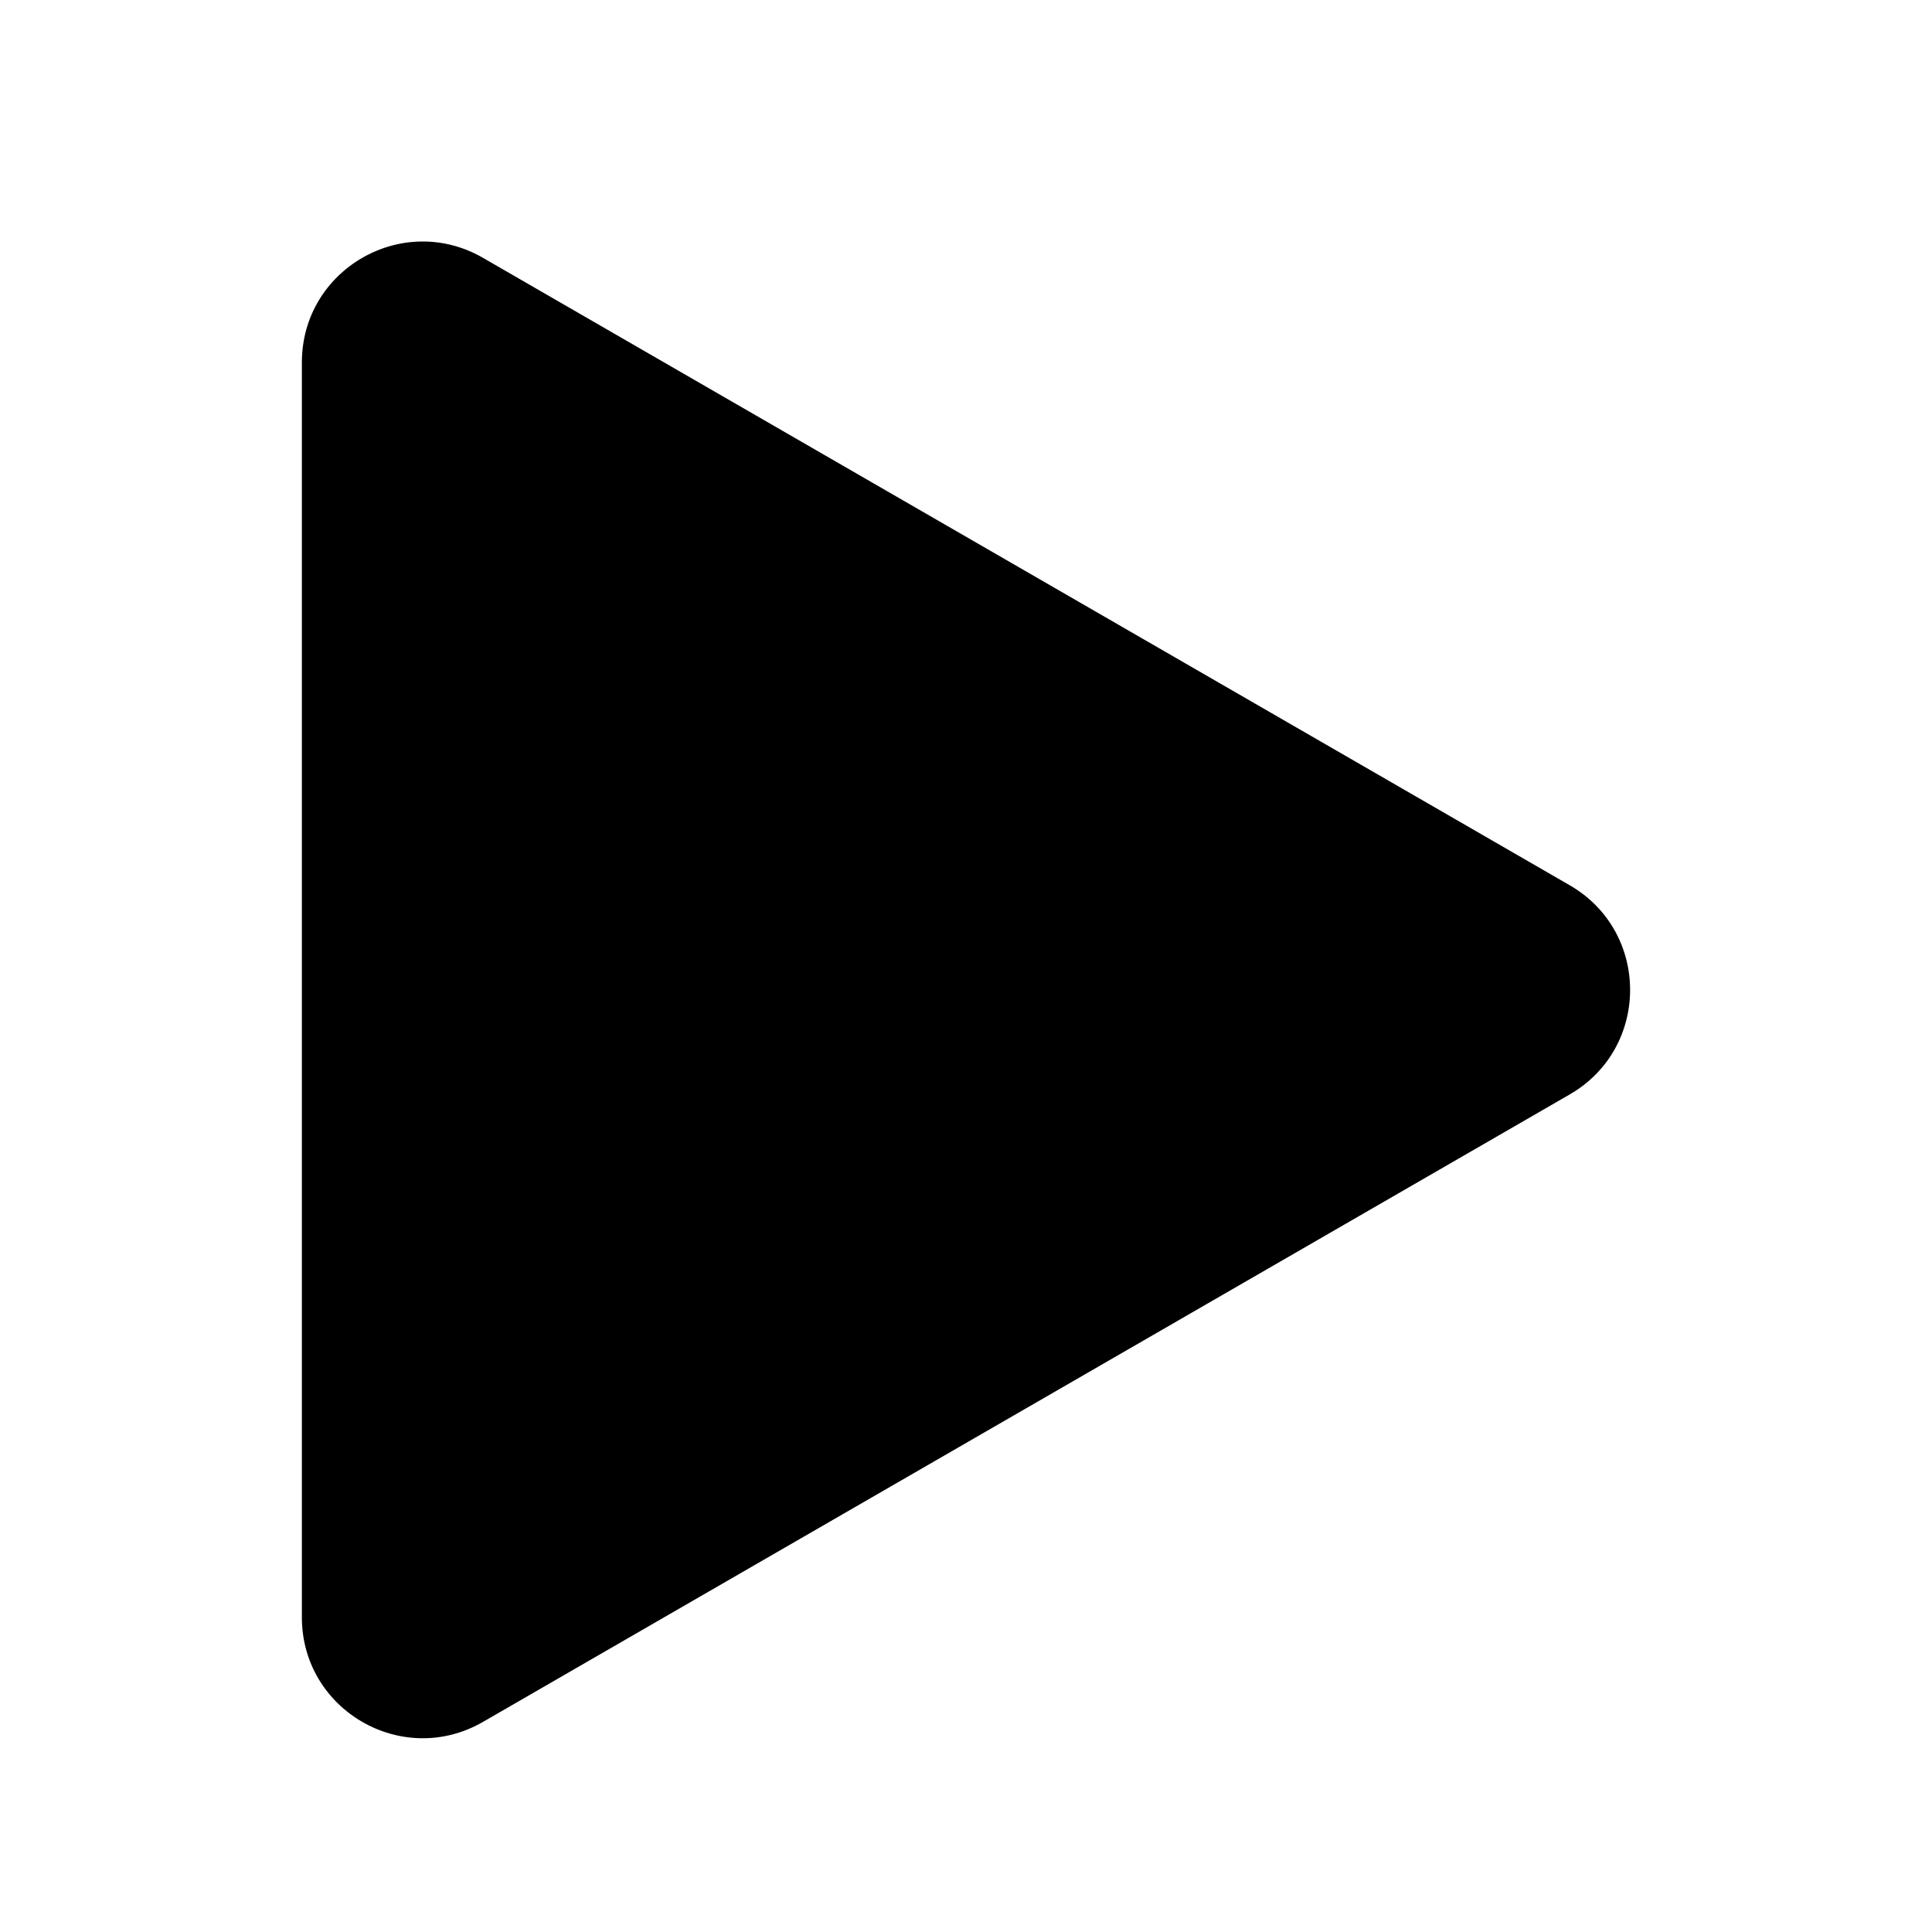
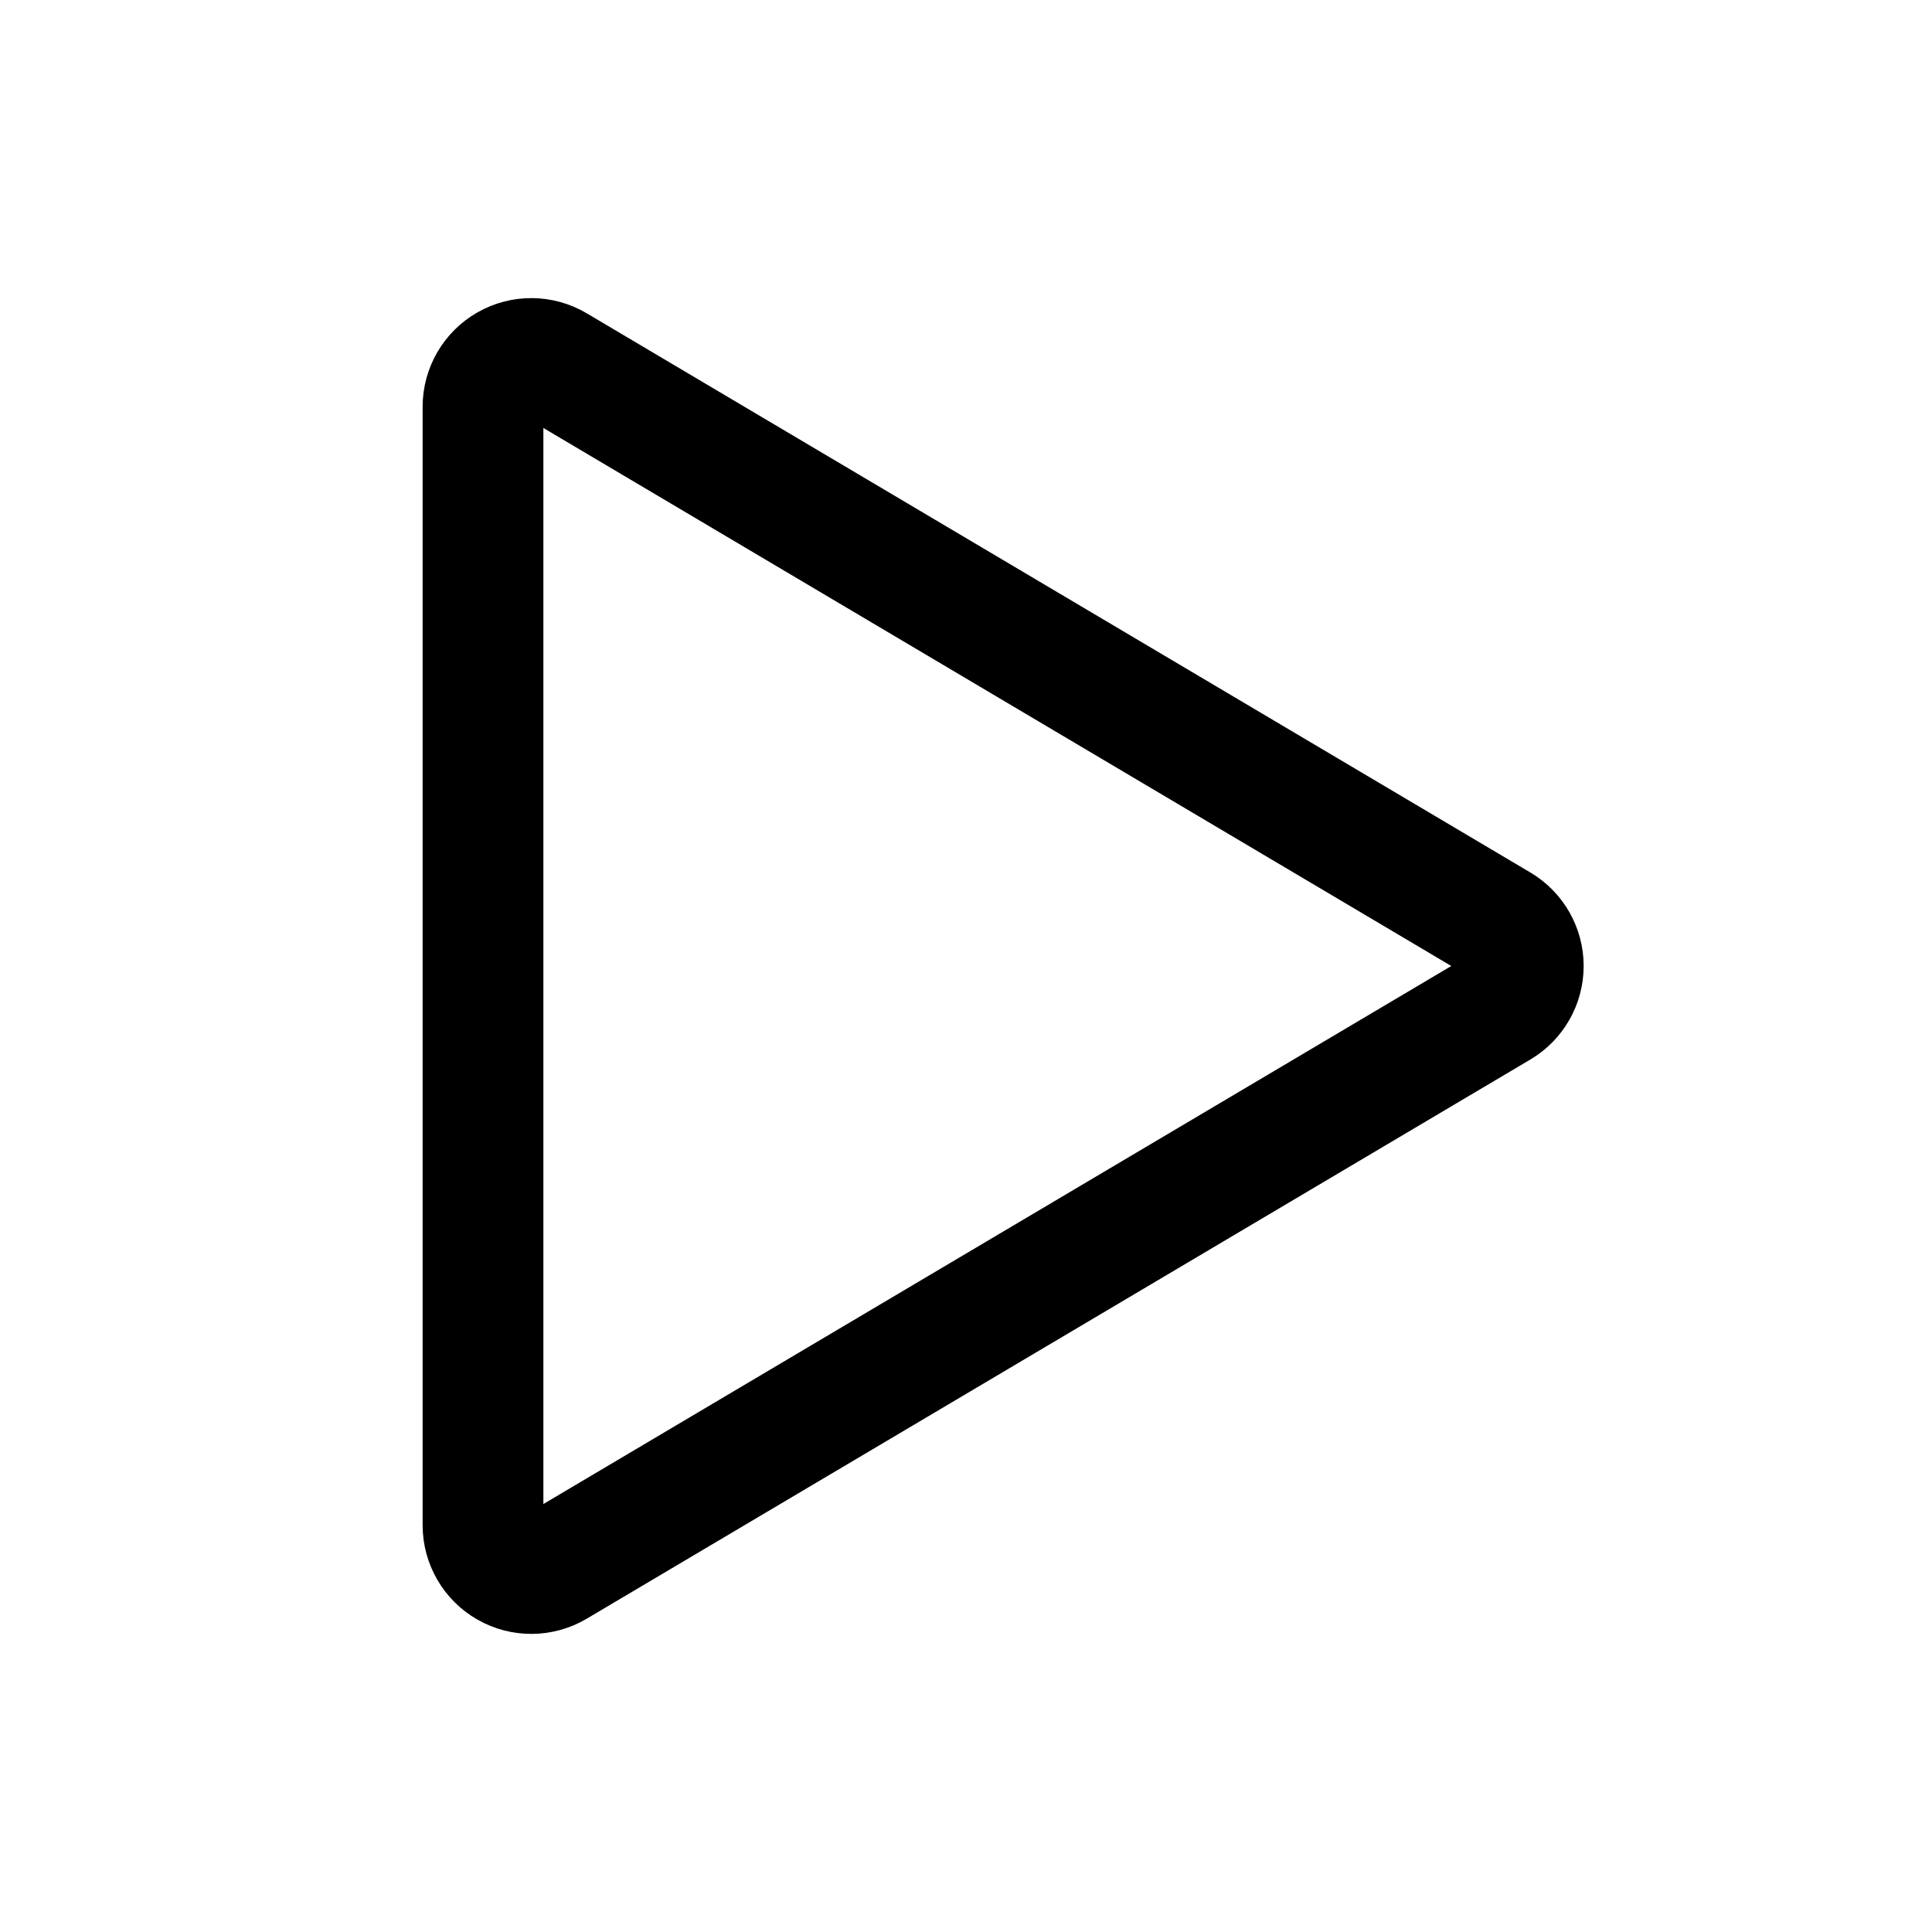
- <svg xmlns="http://www.w3.org/2000/svg" width="32" height="32" viewBox="0 0 32 32" fill="none">
-   <path d="M26 14.663C27.333 15.433 27.333 17.358 26 18.127L8 28.52C6.667 29.29 5 28.327 5 26.788V6.003C5 4.463 6.667 3.501 8 4.271L26 14.663Z" fill="currentColor" />
+ <svg xmlns="http://www.w3.org/2000/svg" width="24px" height="24px" stroke-width="1.5" viewBox="0 0 24 24" fill="none" color="currentColor">
+   <path d="M6.906 4.537A.6.6 0 006 5.053v13.894a.6.6 0 00.906.516l11.723-6.947a.6.6 0 000-1.032L6.906 4.537z" stroke="#000000" stroke-width="1.5" stroke-linecap="round" stroke-linejoin="round" />
</svg>
